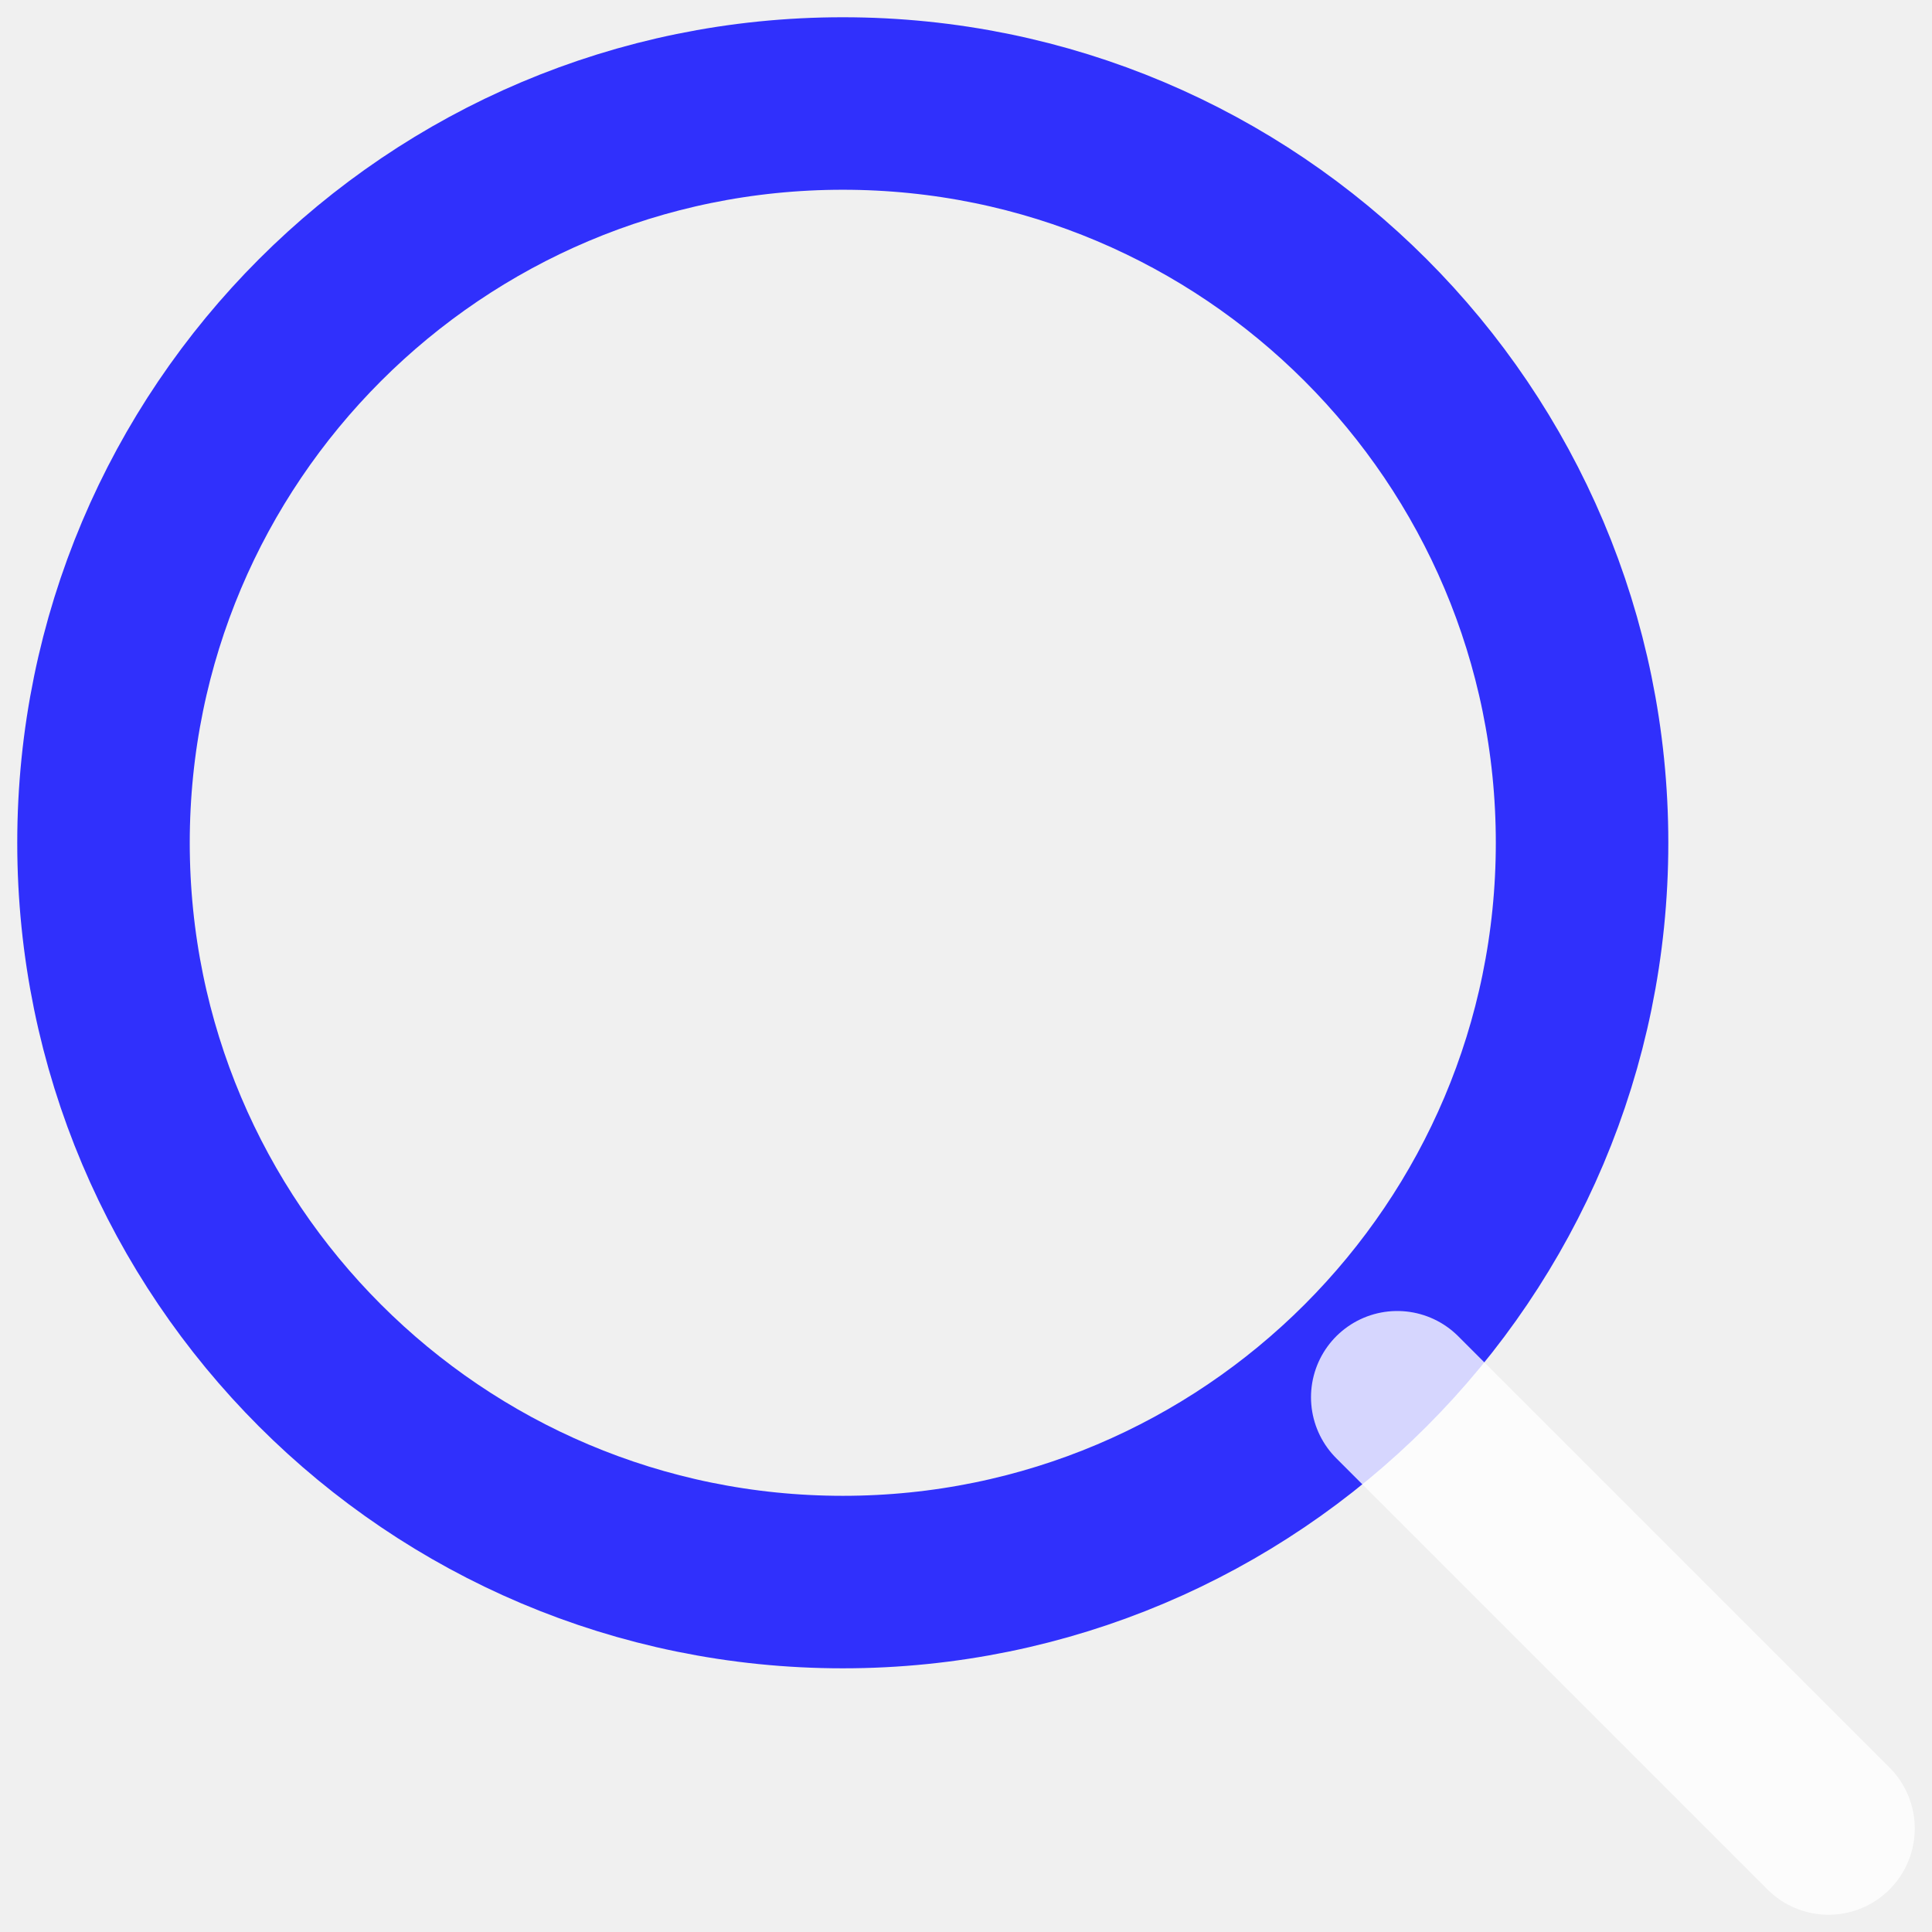
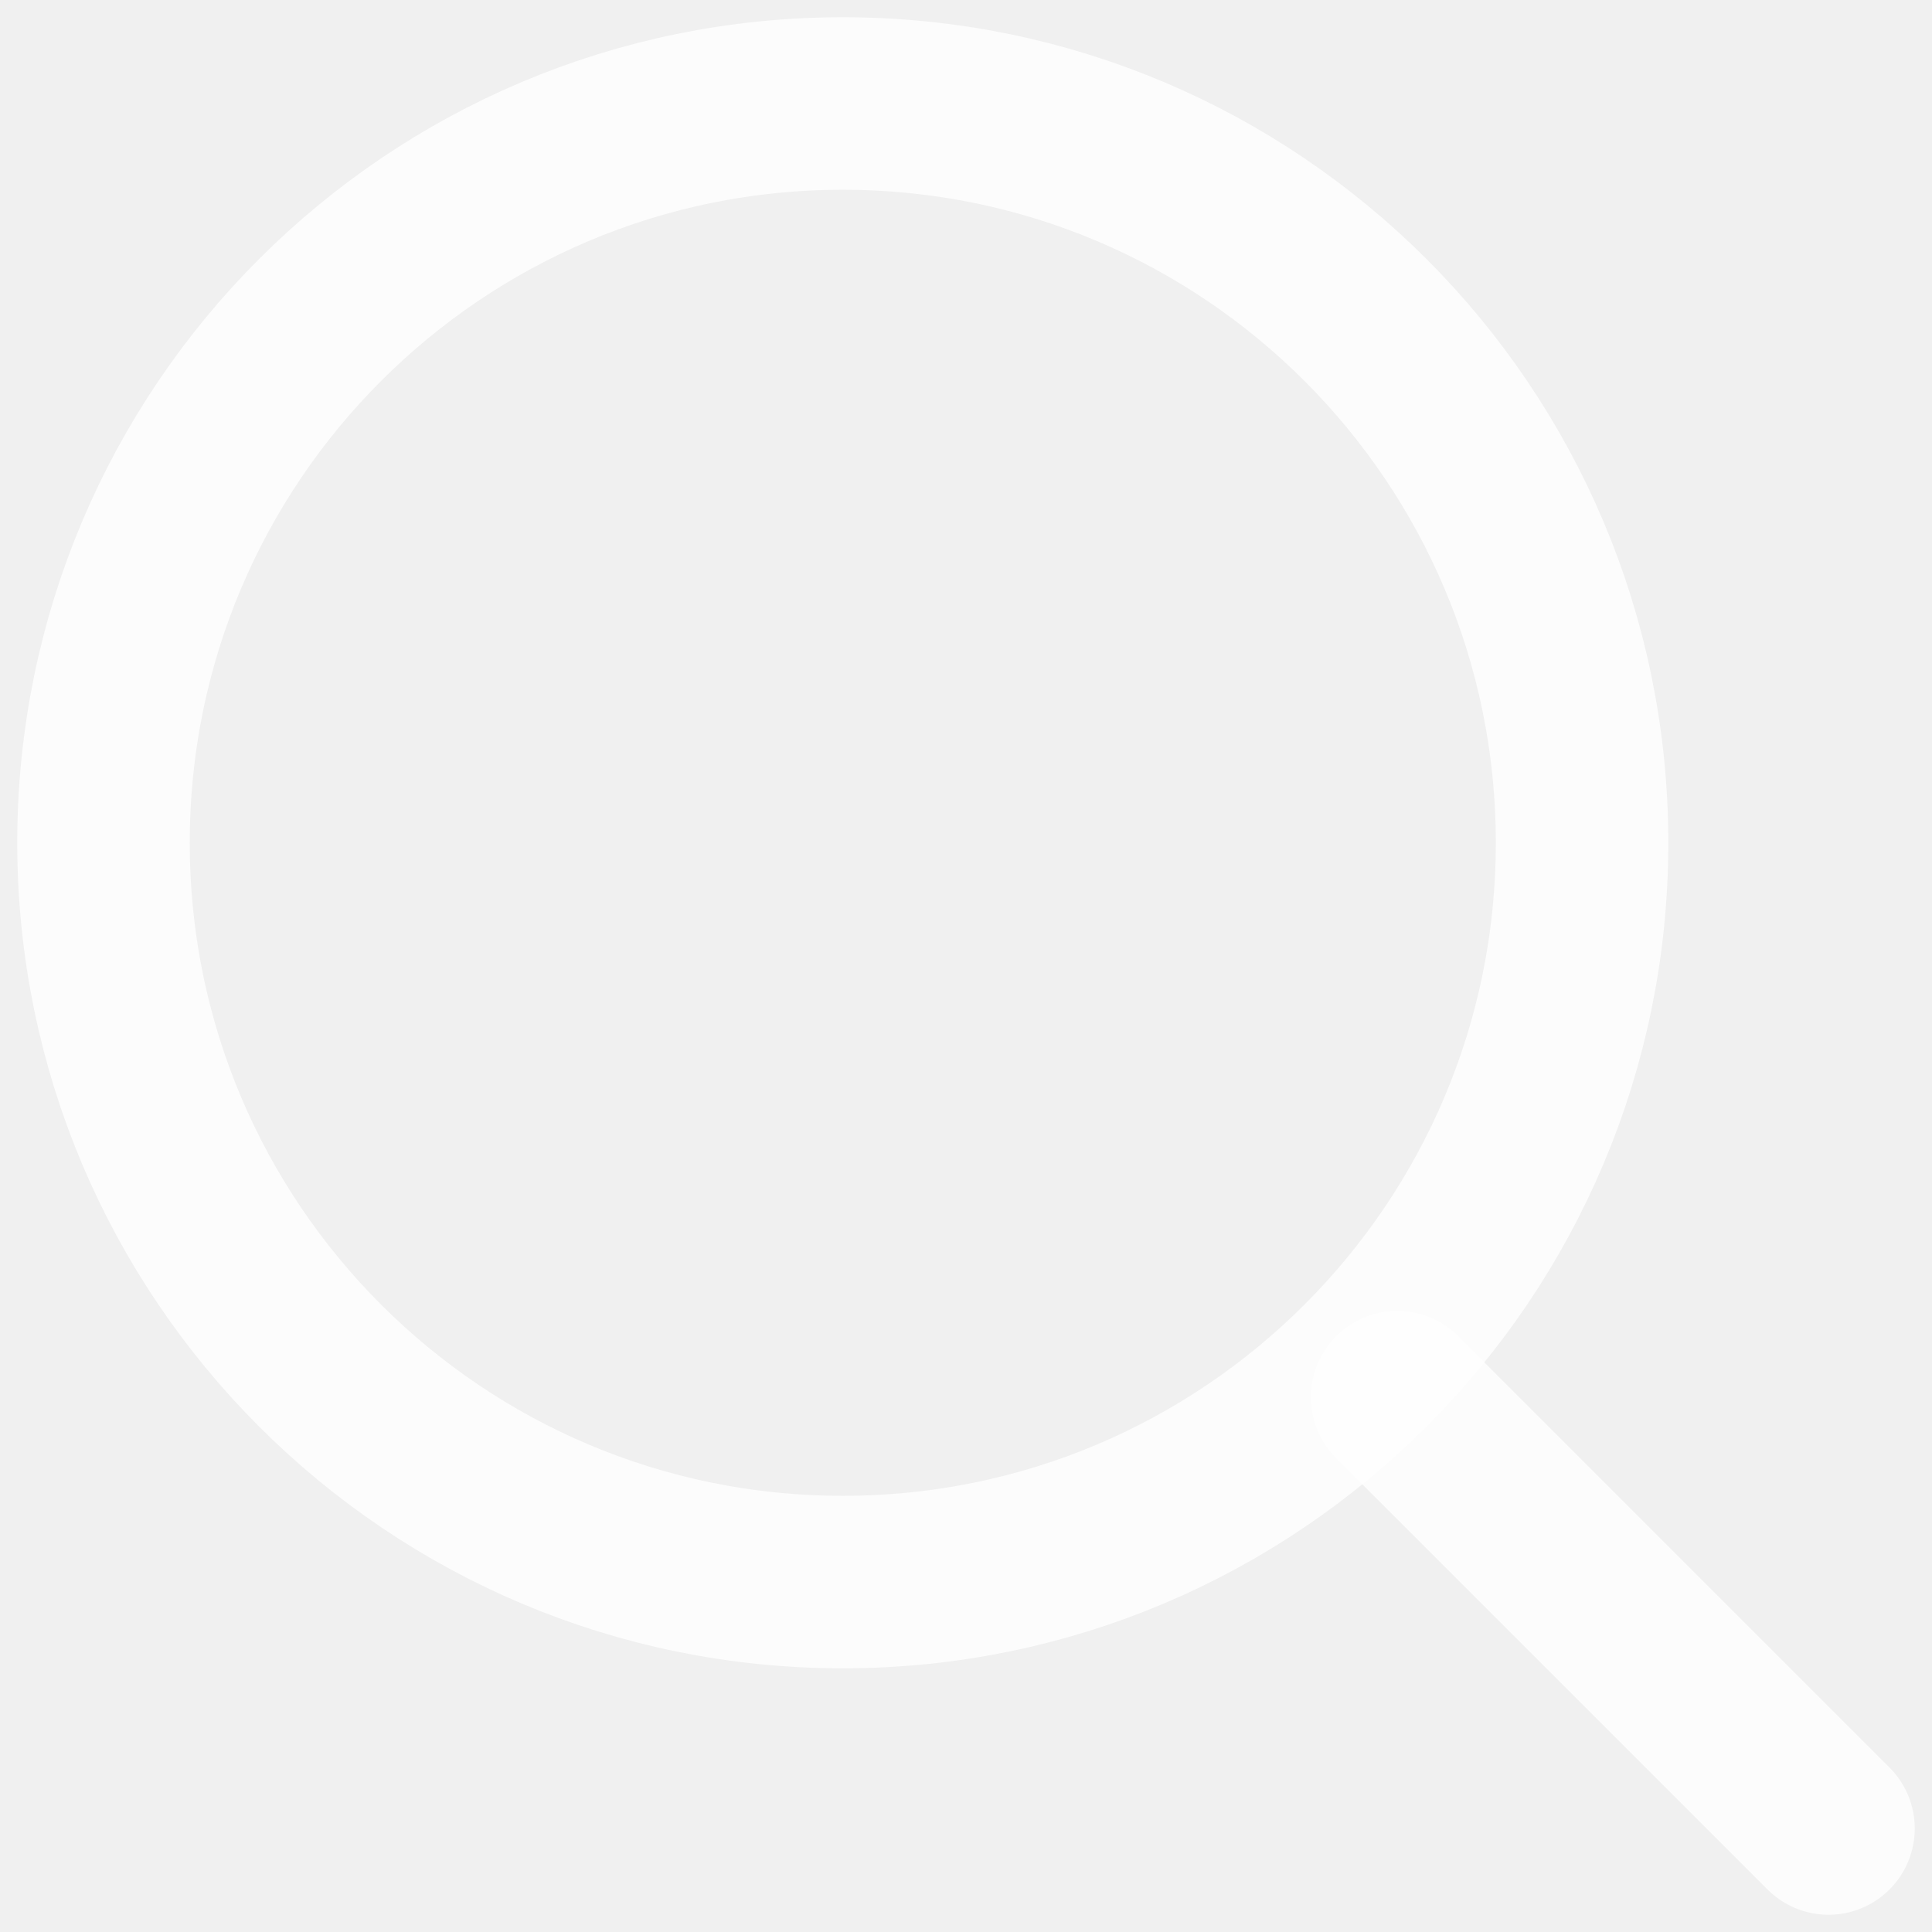
<svg xmlns="http://www.w3.org/2000/svg" width="39" height="39" viewBox="0 0 56 56" fill="none">
-   <path d="M24.429 45.857C36.263 45.857 45.857 36.263 45.857 24.429C45.857 12.594 36.263 3 24.429 3C12.594 3 3 12.594 3 24.429C3 36.263 12.594 45.857 24.429 45.857Z" stroke="blue" stroke-opacity="0.8" stroke-width="5" stroke-linecap="round" stroke-linejoin="round" />
+   <path d="M24.429 45.857C36.263 45.857 45.857 36.263 45.857 24.429C45.857 12.594 36.263 3 24.429 3C12.594 3 3 12.594 3 24.429C3 36.263 12.594 45.857 24.429 45.857Z" stroke="white" stroke-opacity="0.8" stroke-width="5" stroke-linecap="round" stroke-linejoin="round" />
  <path d="M40.5 40.5L53 53" stroke="white" stroke-opacity="0.8" stroke-width="5" stroke-linecap="round" stroke-linejoin="round" />
</svg>
